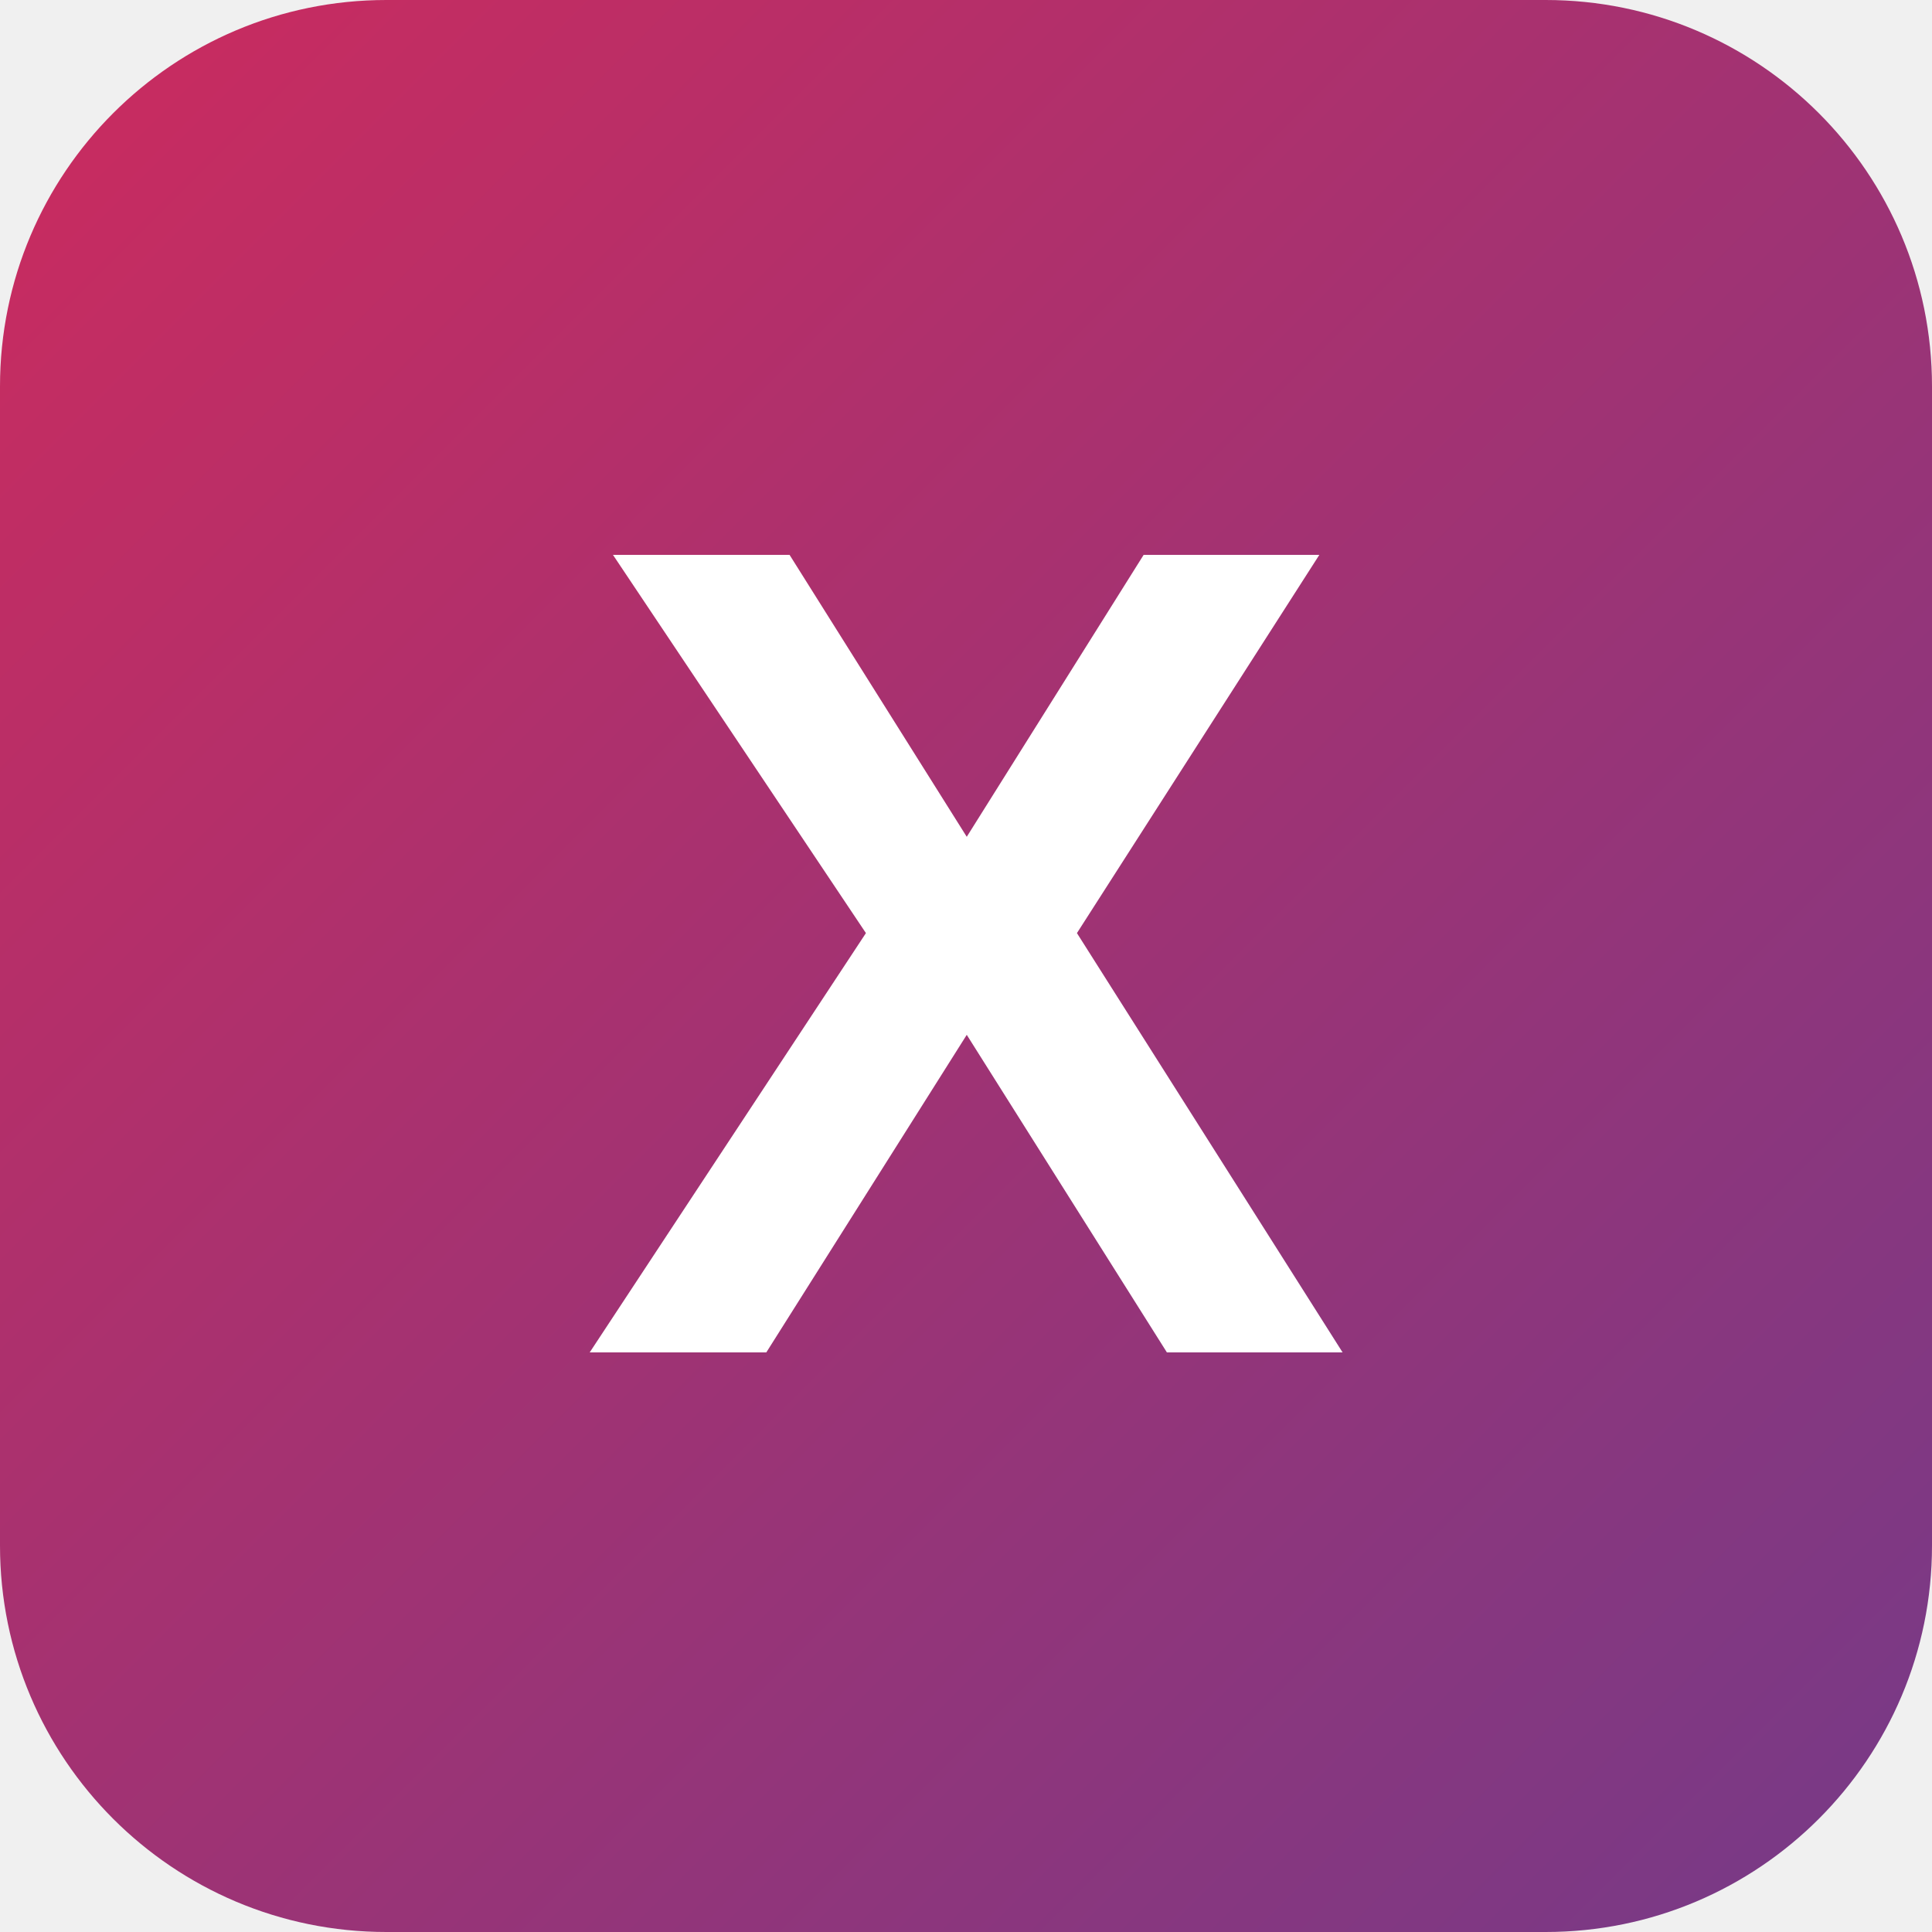
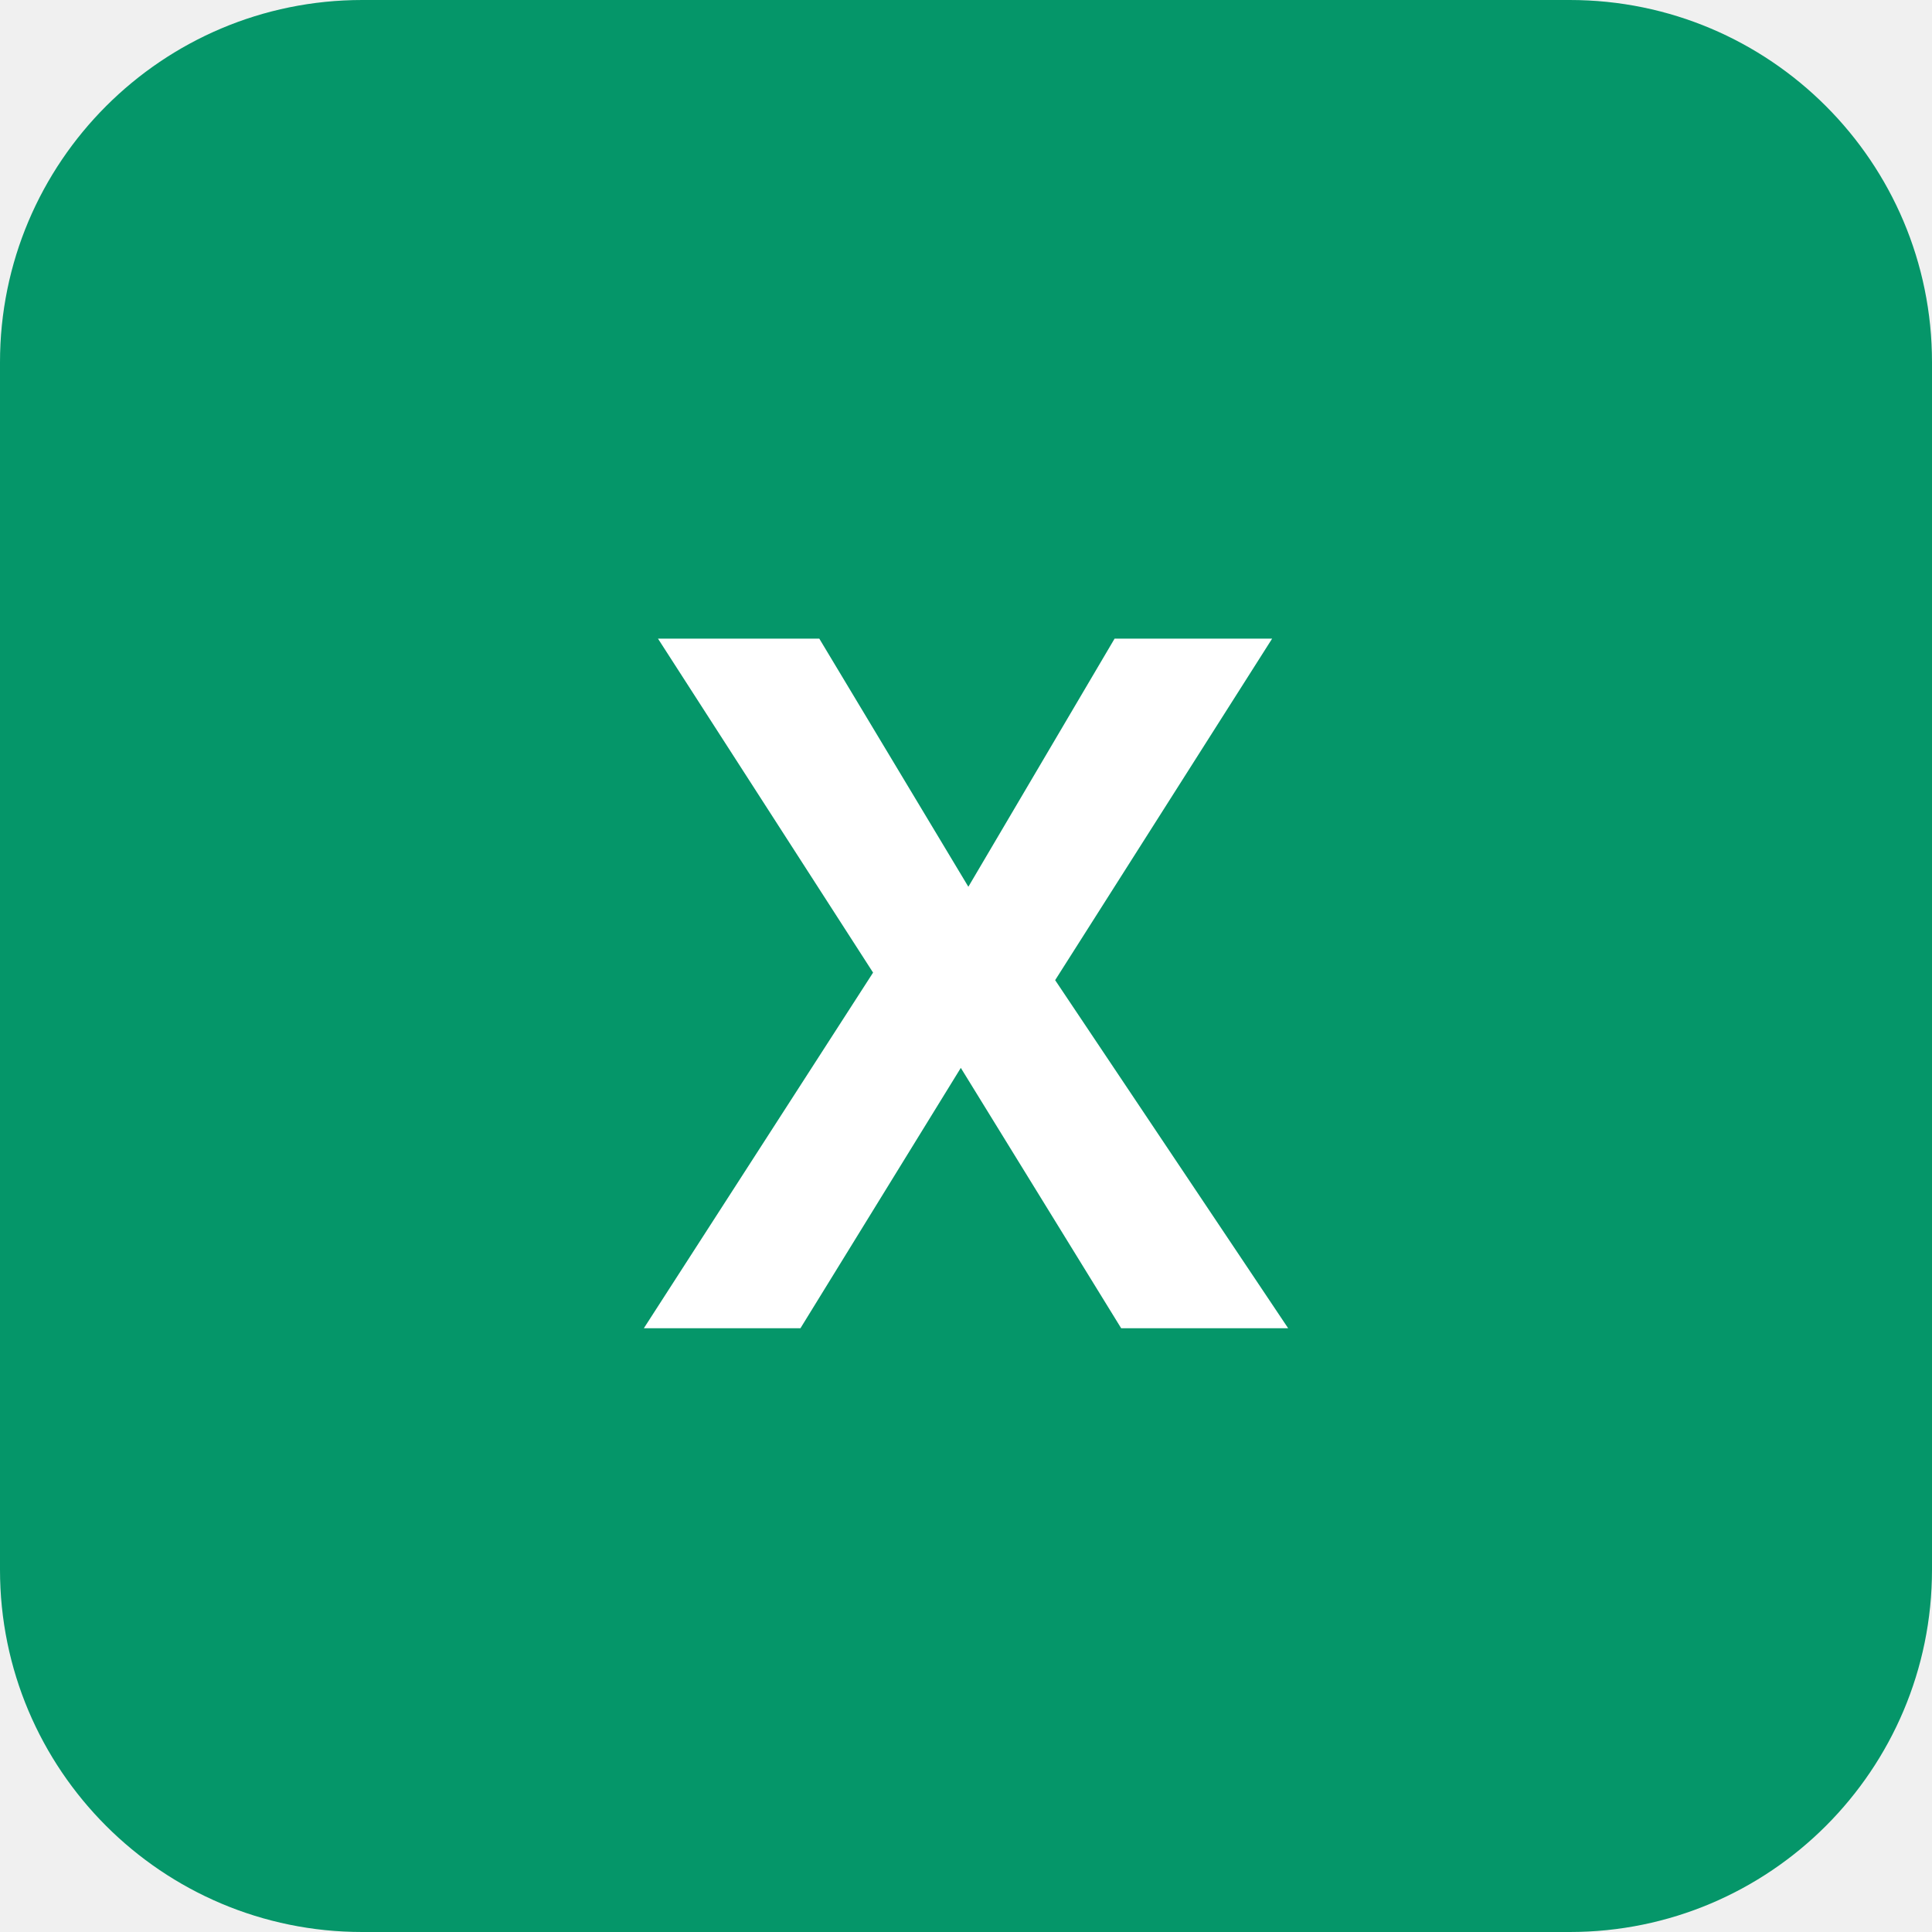
- <svg xmlns="http://www.w3.org/2000/svg" viewBox="0 0 100 100">
-   <defs>
-     <linearGradient id="grad" x1="0%" y1="0%" x2="100%" y2="100%">
-       <stop offset="0%" style="stop-color:#cc2b5e;stop-opacity:1" />
-       <stop offset="100%" style="stop-color:#753a88;stop-opacity:1" />
-     </linearGradient>
-   </defs>
-   <rect width="100" height="100" rx="20" fill="url(#grad)" />
-   <text x="50" y="70" font-family="Arial, sans-serif" font-size="60" font-weight="bold" fill="white" text-anchor="middle">X</text>
+ <svg xmlns="http://www.w3.org/2000/svg" viewBox="0 0 32 32">
+   <rect width="32" height="32" rx="6" fill="#059669" />
+   <text x="16" y="22" font-family="system-ui,Segoe UI,sans-serif" font-size="16" font-weight="800" fill="white" text-anchor="middle">X</text>
</svg>
